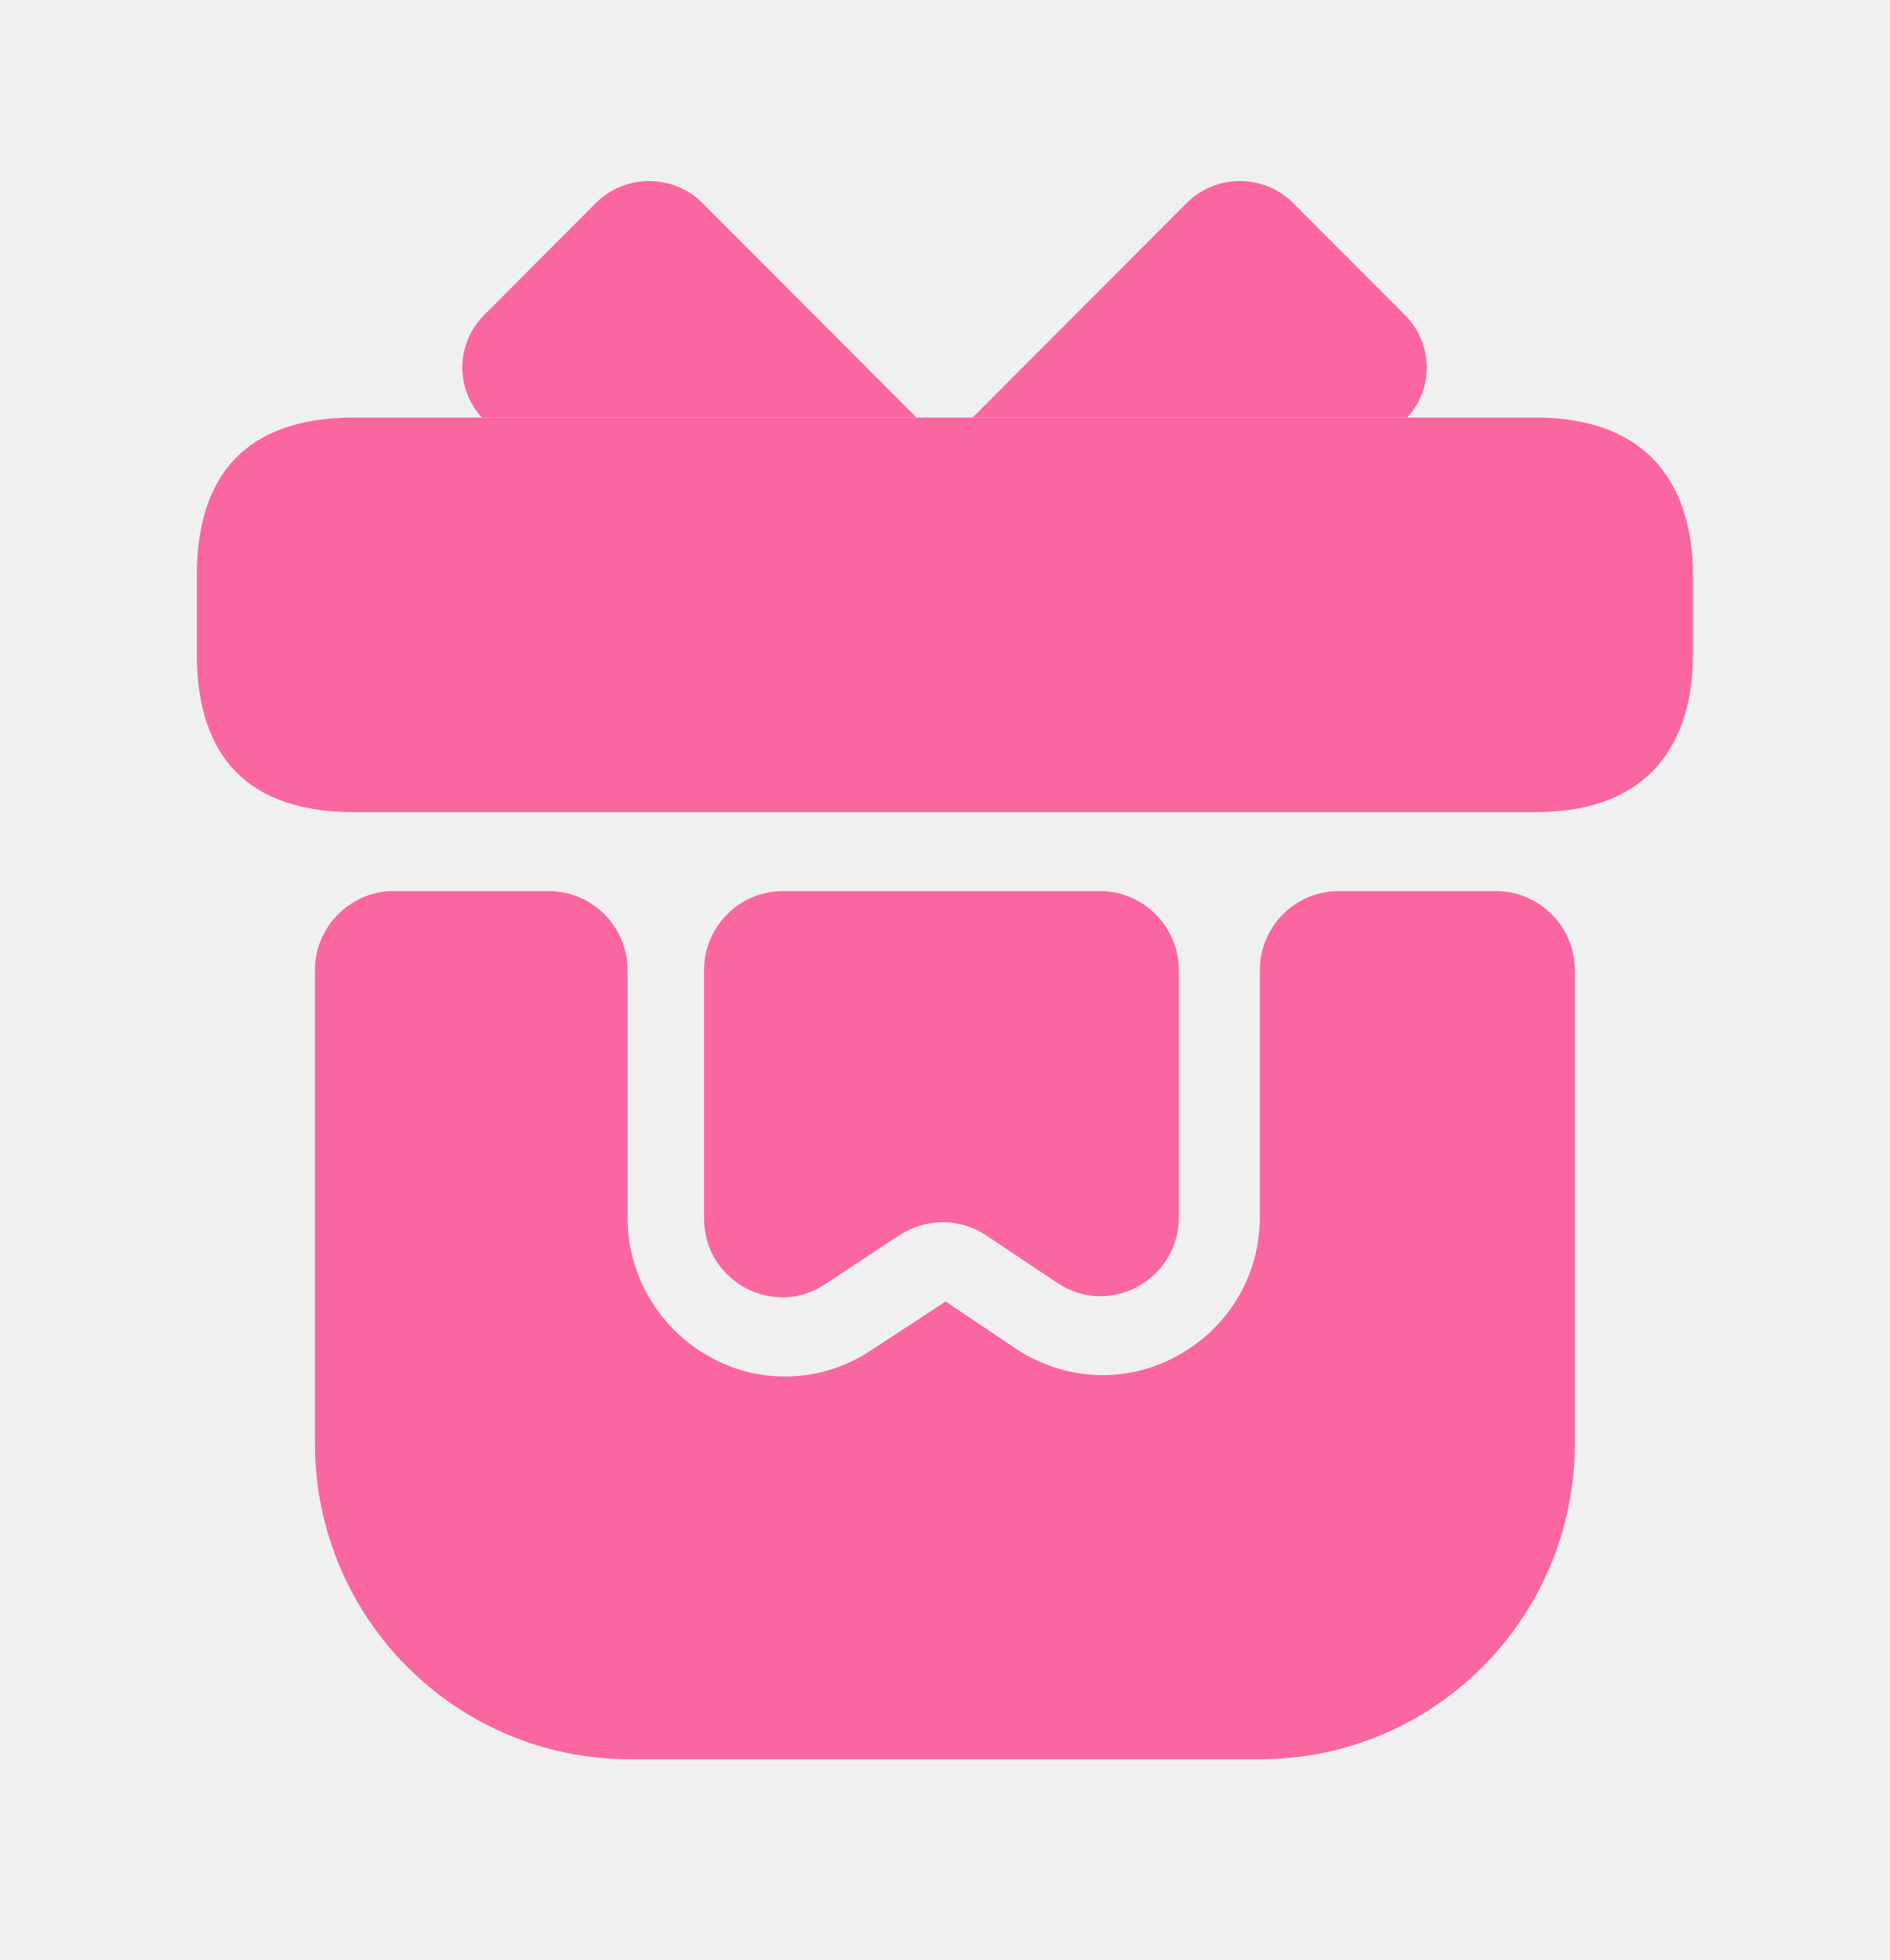
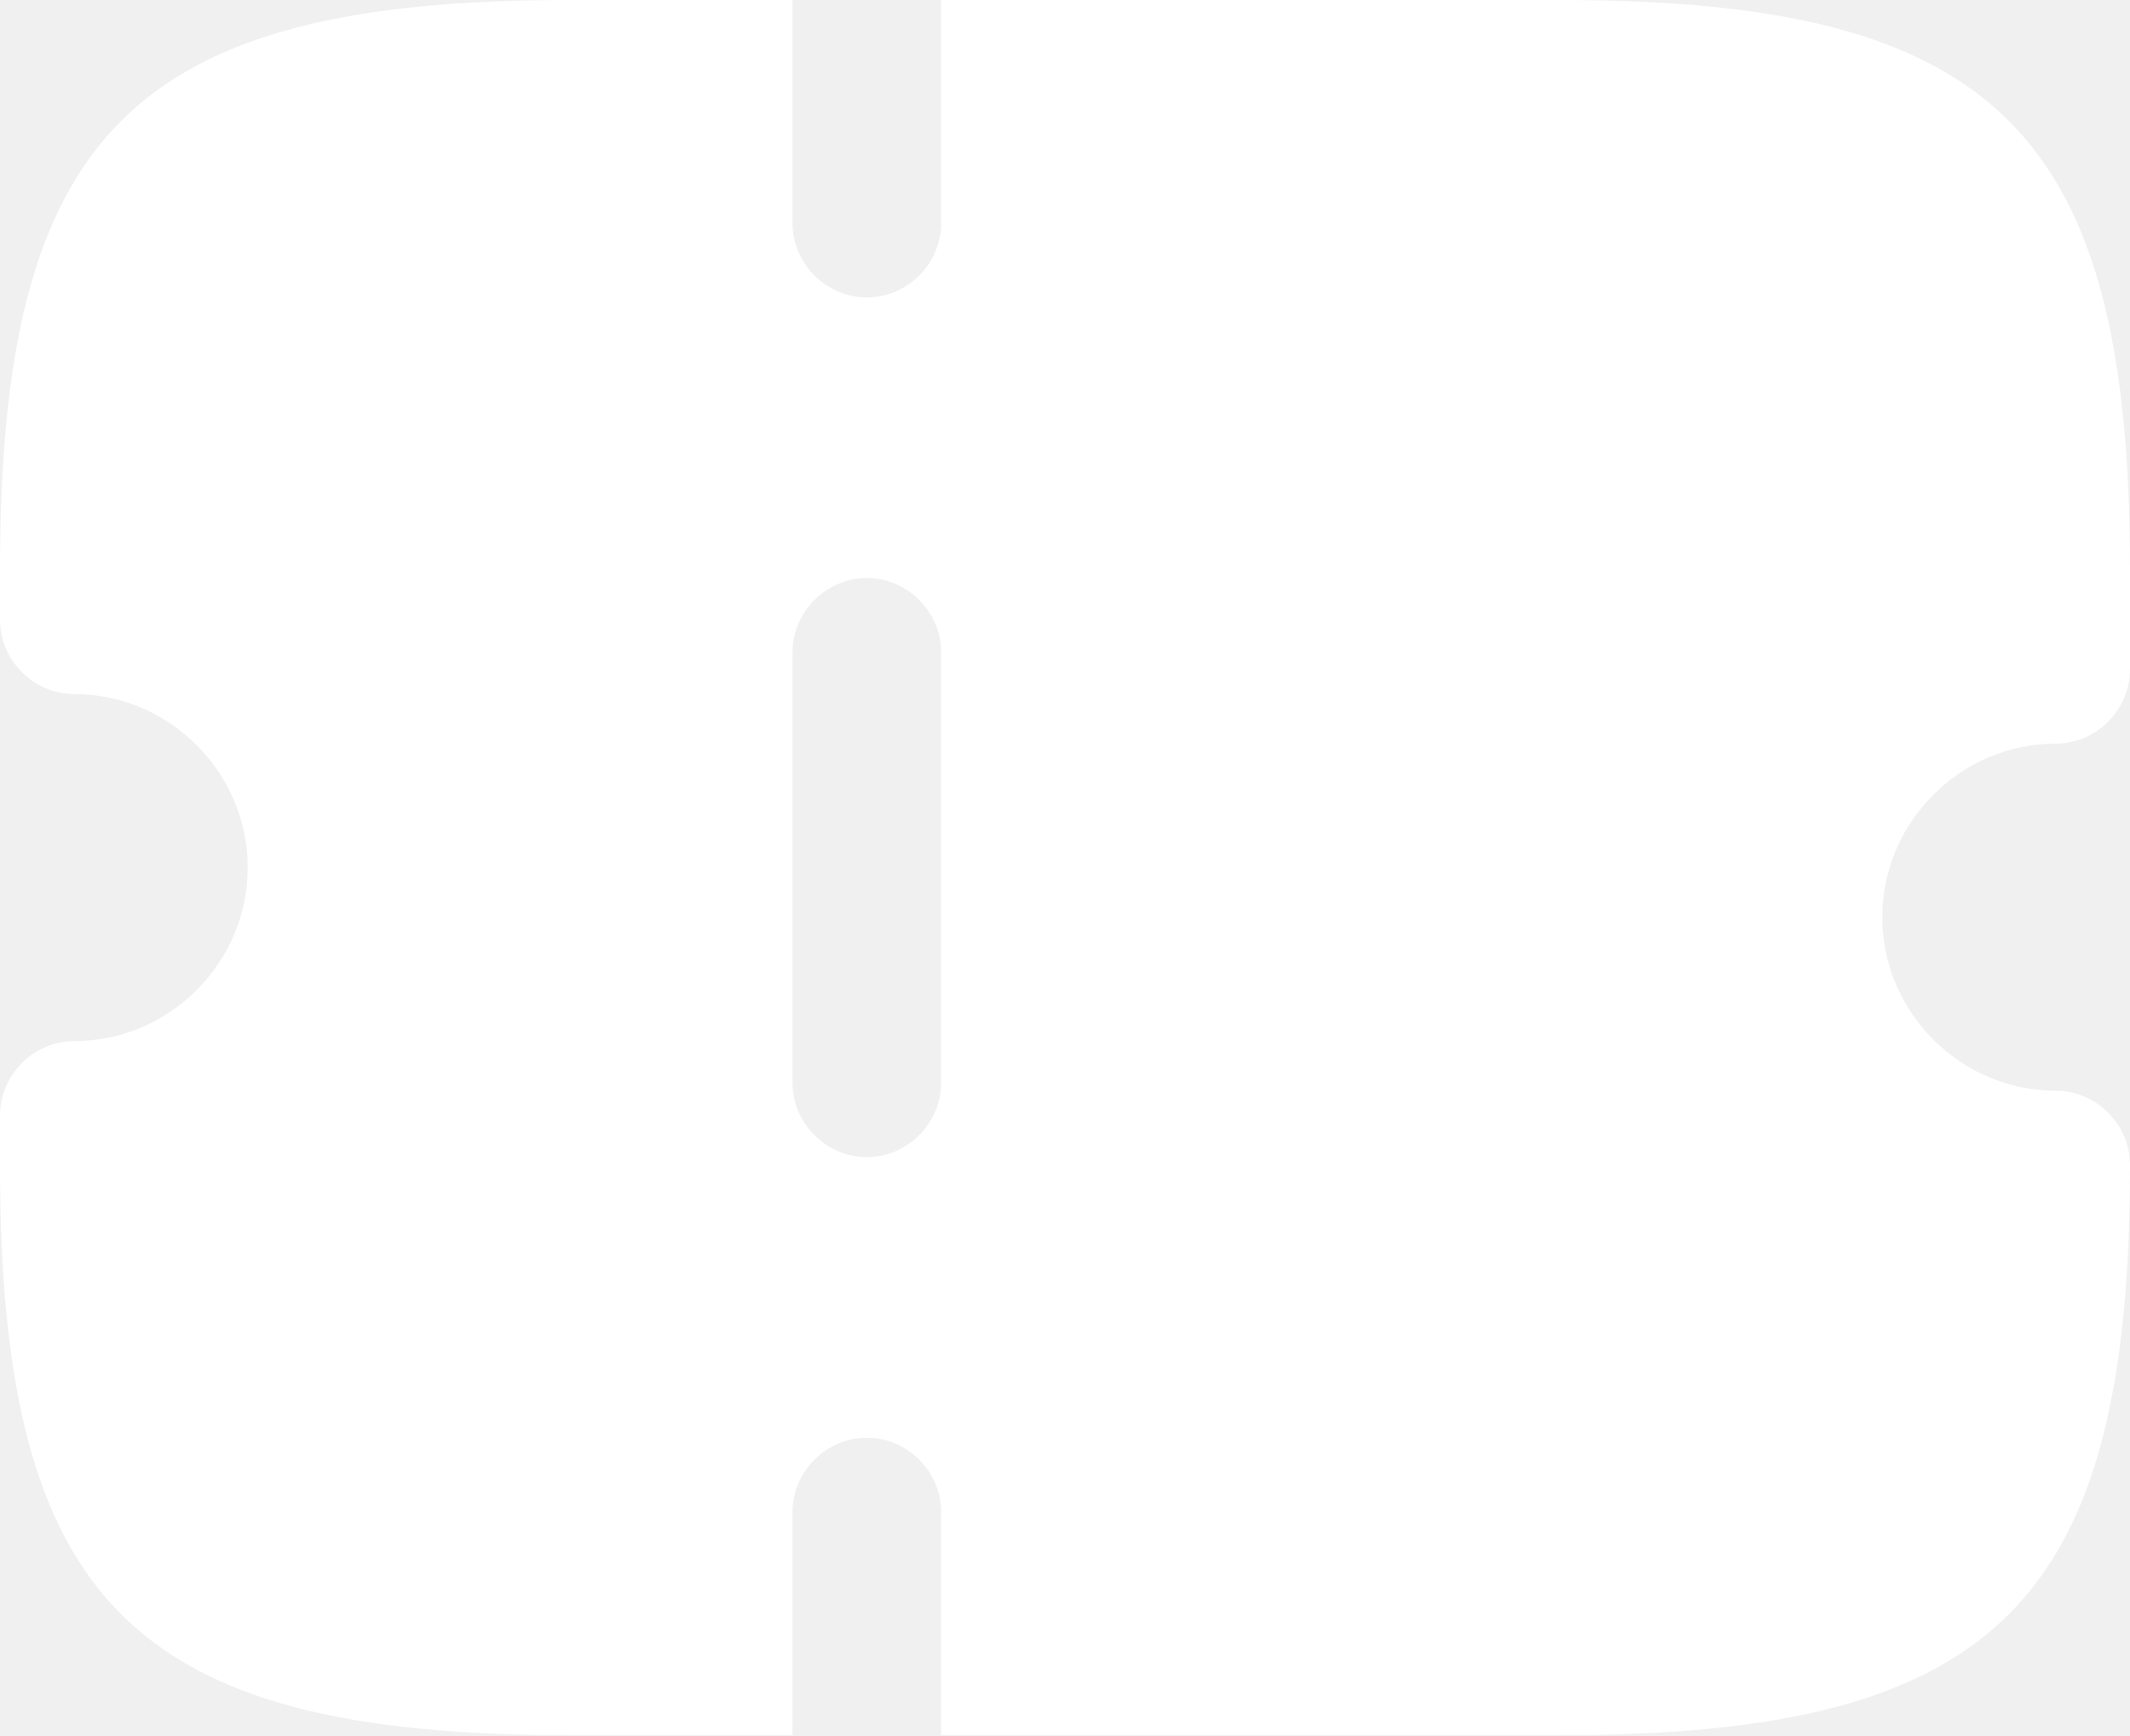
- <svg xmlns="http://www.w3.org/2000/svg" width="27" height="28" viewBox="0 0 27 28" fill="none">
-   <path d="M22.5 13.858V20.622C22.5 23.114 20.486 25.132 18 25.132H9C6.514 25.132 4.5 23.114 4.5 20.622V13.858C4.5 13.238 5.006 12.73 5.625 12.73H7.841C8.46 12.73 8.966 13.238 8.966 13.858V17.398C8.966 18.232 9.428 18.999 10.159 19.393C10.485 19.574 10.845 19.664 11.216 19.664C11.644 19.664 12.071 19.54 12.443 19.292L13.511 18.593L14.501 19.258C15.188 19.72 16.065 19.777 16.796 19.382C17.539 18.988 18 18.232 18 17.387V13.858C18 13.238 18.506 12.73 19.125 12.73H21.375C21.994 12.73 22.5 13.238 22.5 13.858Z" fill="#FA67A0" />
-   <path d="M24.188 8.22V9.347C24.188 10.587 23.591 11.602 21.938 11.602H5.062C3.341 11.602 2.812 10.587 2.812 9.347V8.22C2.812 6.98 3.341 5.965 5.062 5.965H21.938C23.591 5.965 24.188 6.98 24.188 8.22Z" fill="#FA67A0" />
-   <path d="M13.094 5.965H6.884C6.502 5.548 6.513 4.906 6.918 4.5L8.515 2.899C8.932 2.482 9.618 2.482 10.034 2.899L13.094 5.965Z" fill="#FA67A0" />
-   <path d="M20.105 5.965H13.896L16.956 2.899C17.372 2.482 18.058 2.482 18.474 2.899L20.072 4.5C20.477 4.906 20.488 5.548 20.105 5.965Z" fill="#FA67A0" />
-   <path d="M15.717 12.73C16.336 12.73 16.842 13.238 16.842 13.858V17.387C16.842 18.289 15.841 18.83 15.099 18.322L14.086 17.646C13.715 17.398 13.231 17.398 12.849 17.646L11.791 18.345C11.049 18.841 10.059 18.3 10.059 17.409V13.858C10.059 13.238 10.565 12.73 11.184 12.73H15.717Z" fill="#FA67A0" />
+ <svg xmlns="http://www.w3.org/2000/svg" width="27" height="22" viewBox="0 0 27 22" fill="none">
+   <path d="M26.058 9.429C26.573 9.429 27 9.001 27 8.486V7.229C27 1.685 25.317 0 19.779 0H11.93V2.829C11.93 3.344 11.503 3.771 10.988 3.771C10.473 3.771 10.046 3.344 10.046 2.829V0H7.221C1.683 0 0 1.685 0 7.229V7.857C0 8.373 0.427 8.8 0.942 8.8C2.147 8.8 3.14 9.793 3.14 11C3.14 12.207 2.147 13.2 0.942 13.2C0.427 13.2 0 13.627 0 14.143V14.771C0 20.315 1.683 22 7.221 22H10.046V19.171C10.046 18.656 10.473 18.229 10.988 18.229C11.503 18.229 11.93 18.656 11.93 19.171V22H19.779C25.317 22 27 20.315 27 14.771C27 14.256 26.573 13.829 26.058 13.829C24.853 13.829 23.86 12.835 23.86 11.629C23.86 10.422 24.853 9.429 26.058 9.429ZM11.93 13.728C11.93 14.243 11.503 14.671 10.988 14.671C10.473 14.671 10.046 14.243 10.046 13.728V8.272C10.046 7.757 10.473 7.329 10.988 7.329C11.503 7.329 11.93 7.757 11.93 8.272V13.728Z" fill="white" />
</svg>
